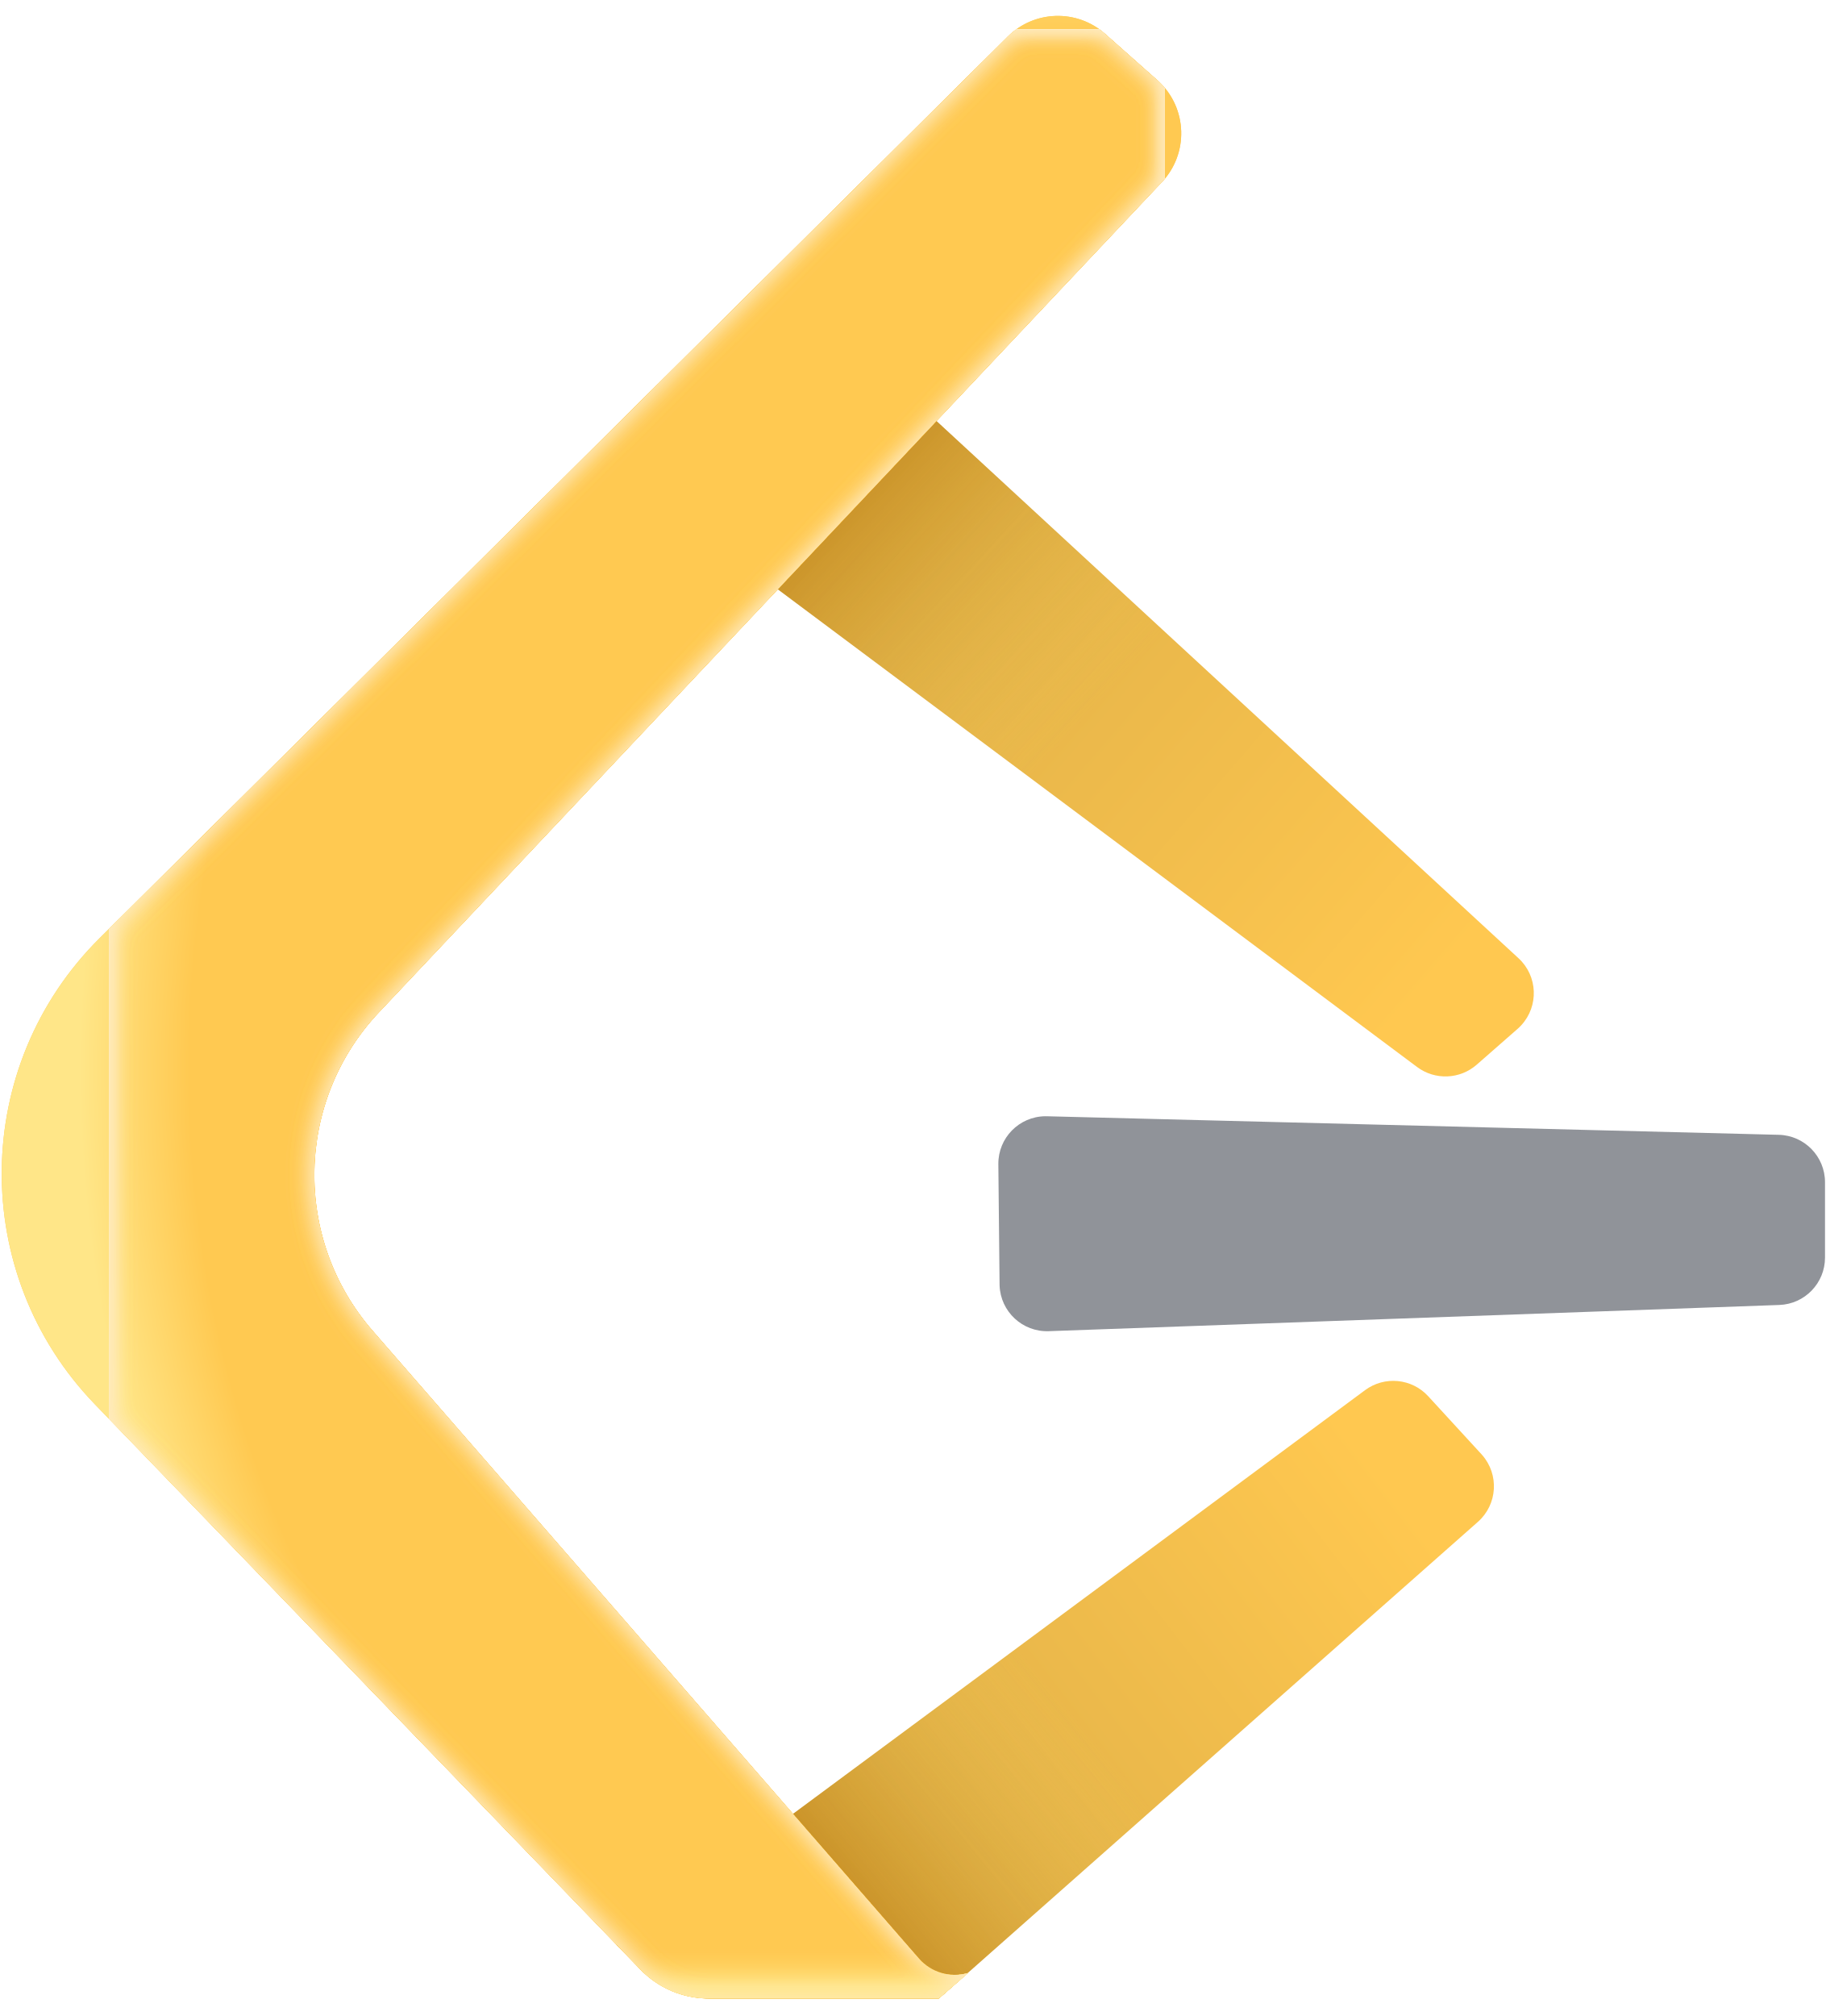
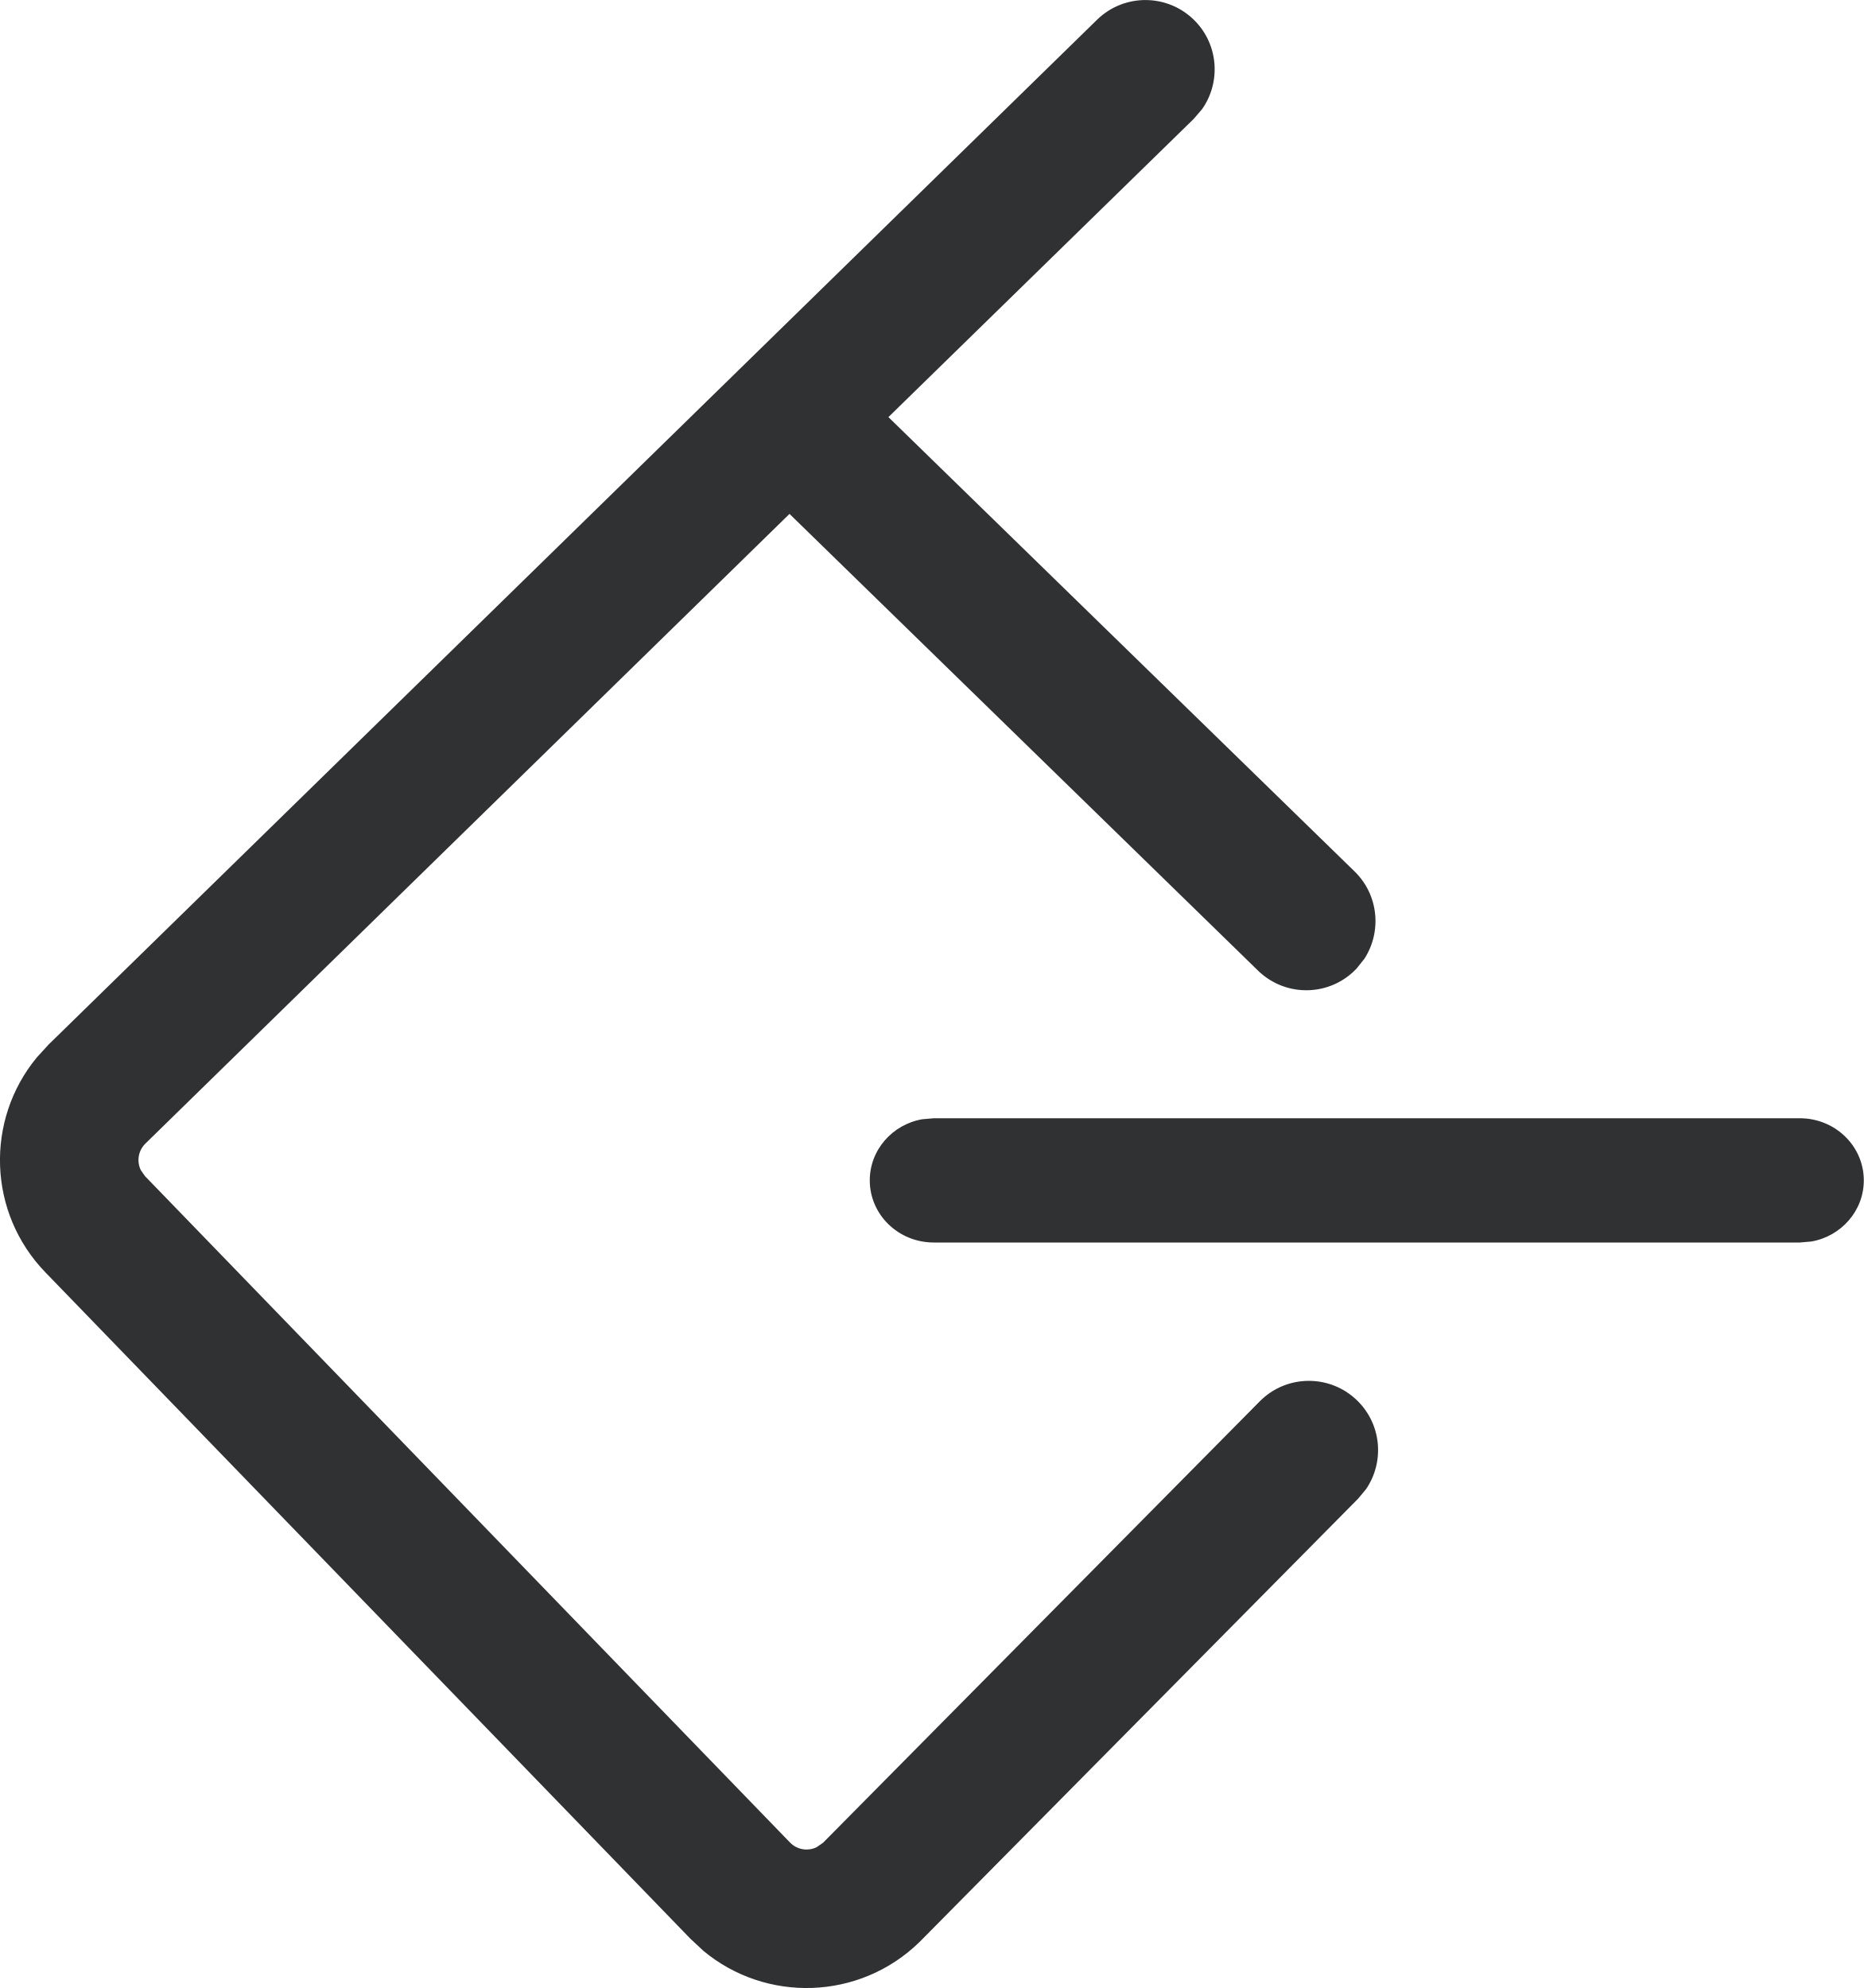
- <svg xmlns="http://www.w3.org/2000/svg" xmlns:xlink="http://www.w3.org/1999/xlink" width="77px" height="85px" viewBox="0 0 77 85" version="1.1">
-   <defs>
-     <linearGradient x1="95.105%" y1="78.28%" x2="17.326%" y2="20.058%" id="linearGradient-1">
-       <stop stop-color="#FFC850" offset="0%" />
-       <stop stop-color="#DBAC46" offset="100%" />
-     </linearGradient>
-     <linearGradient x1="50.923%" y1="47.103%" x2="17.326%" y2="20.058%" id="linearGradient-2">
-       <stop stop-color="#EED160" stop-opacity="0" offset="0%" />
-       <stop stop-color="#B8780A" offset="100%" />
-     </linearGradient>
-     <linearGradient x1="95.105%" y1="70.307%" x2="17.326%" y2="28.499%" id="linearGradient-3">
-       <stop stop-color="#FFC850" offset="0%" />
-       <stop stop-color="#DBAC46" offset="100%" />
-     </linearGradient>
-     <linearGradient x1="50.923%" y1="47.92%" x2="17.326%" y2="28.499%" id="linearGradient-4">
-       <stop stop-color="#EED160" stop-opacity="0" offset="0%" />
-       <stop stop-color="#B8780A" offset="100%" />
-     </linearGradient>
-     <path d="M48.091,1.982 L9.799,39.988 C4.365,45.382 4.272,54.14 9.589,59.648 L32.598,83.483 C33.352,84.264 34.39,84.705 35.476,84.705 L45.182,84.705 L45.182,84.705 L46.425,83.624 L46.404,83.63 C45.658,83.843 44.856,83.605 44.347,83.02 L21.306,56.55 C17.929,52.671 18.045,46.863 21.574,43.122 L54.589,8.122 C55.726,6.916 55.67,5.018 54.465,3.881 C54.442,3.86 54.419,3.839 54.396,3.818 L52.194,1.866 C51.01,0.817 49.214,0.868 48.091,1.982 Z" id="path-5" />
-     <filter x="9.1%" y="0.7%" width="89.5%" height="99.9%" filterUnits="objectBoundingBox" id="filter-6">
-       <feGaussianBlur stdDeviation="0.5" in="SourceAlpha" result="shadowBlurInner1" />
-       <feOffset dx="0" dy="0" in="shadowBlurInner1" result="shadowOffsetInner1" />
-       <feComposite in="shadowOffsetInner1" in2="SourceAlpha" operator="arithmetic" k2="-1" k3="1" result="shadowInnerInner1" />
-       <feColorMatrix values="0 0 0 0 1   0 0 0 0 0.92   0 0 0 0 0.747  0 0 0 1 0" type="matrix" in="shadowInnerInner1" />
-     </filter>
-     <radialGradient cx="88.676%" cy="52.739%" fx="88.676%" fy="52.739%" r="81.811%" gradientTransform="translate(0.886764,0.52739),scale(1,0.669522),rotate(9.155165),scale(1,1.05464),translate(-0.886764,-0.52739)" id="radialGradient-7">
-       <stop stop-color="#FFC850" offset="0%" />
-       <stop stop-color="#FFC951" offset="88.68%" />
-       <stop stop-color="#FFE688" offset="100%" />
-     </radialGradient>
-     <path d="M48.091,1.982 L9.799,39.988 C4.365,45.382 4.272,54.14 9.589,59.648 L32.598,83.483 C33.352,84.264 34.39,84.705 35.476,84.705 L45.182,84.705 L45.182,84.705 L46.425,83.624 L46.404,83.63 C45.658,83.843 44.856,83.605 44.347,83.02 L21.306,56.55 C17.929,52.671 18.045,46.863 21.574,43.122 L54.589,8.122 C55.726,6.916 55.67,5.018 54.465,3.881 C54.442,3.86 54.419,3.839 54.396,3.818 L52.194,1.866 C51.01,0.817 49.214,0.868 48.091,1.982 Z" id="path-8" />
-     <filter x="9.1%" y="0.7%" width="89.5%" height="99.9%" filterUnits="objectBoundingBox" id="filter-9">
-       <feGaussianBlur stdDeviation="0.5" in="SourceAlpha" result="shadowBlurInner1" />
-       <feOffset dx="0" dy="0" in="shadowBlurInner1" result="shadowOffsetInner1" />
-       <feComposite in="shadowOffsetInner1" in2="SourceAlpha" operator="arithmetic" k2="-1" k3="1" result="shadowInnerInner1" />
-       <feColorMatrix values="0 0 0 0 1   0 0 0 0 0.92   0 0 0 0 0.747  0 0 0 1 0" type="matrix" in="shadowInnerInner1" />
-     </filter>
-     <linearGradient x1="73.156%" y1="65.586%" x2="73.156%" y2="100%" id="linearGradient-10">
-       <stop stop-color="#FFC850" stop-opacity="0" offset="0%" />
-       <stop stop-color="#FFC951" stop-opacity="0" offset="93.919%" />
-       <stop stop-color="#FFE688" offset="100%" />
-     </linearGradient>
-     <path d="M48.091,1.982 L9.799,39.988 C4.365,45.382 4.272,54.14 9.589,59.648 L32.598,83.483 C33.352,84.264 34.39,84.705 35.476,84.705 L45.182,84.705 L45.182,84.705 L46.425,83.624 L46.404,83.63 C45.658,83.843 44.856,83.605 44.347,83.02 L21.306,56.55 C17.929,52.671 18.045,46.863 21.574,43.122 L54.589,8.122 C55.726,6.916 55.67,5.018 54.465,3.881 C54.442,3.86 54.419,3.839 54.396,3.818 L52.194,1.866 C51.01,0.817 49.214,0.868 48.091,1.982 Z" id="path-11" />
-     <filter x="9.1%" y="0.7%" width="89.5%" height="99.9%" filterUnits="objectBoundingBox" id="filter-12">
-       <feGaussianBlur stdDeviation="0.5" in="SourceAlpha" result="shadowBlurInner1" />
-       <feOffset dx="0" dy="0" in="shadowBlurInner1" result="shadowOffsetInner1" />
-       <feComposite in="shadowOffsetInner1" in2="SourceAlpha" operator="arithmetic" k2="-1" k3="1" result="shadowInnerInner1" />
-       <feColorMatrix values="0 0 0 0 1   0 0 0 0 0.92   0 0 0 0 0.747  0 0 0 1 0" type="matrix" in="shadowInnerInner1" />
-     </filter>
-   </defs>
+ <svg xmlns="http://www.w3.org/2000/svg" width="15px" height="16px" viewBox="0 0 15 16" version="1.1">
  <g id="Page-1" stroke="none" stroke-width="1" fill="none" fill-rule="evenodd">
-     <g id="Artboard" transform="translate(-448, -253)">
-       <g id="Group-2" transform="translate(442.4109, 252.5587)">
-         <path d="M42.554,15.435 L69.459,41.145 C70.258,41.908 70.286,43.174 69.523,43.972 C69.474,44.024 69.423,44.072 69.369,44.118 L67.617,45.6 C66.896,46.21 65.847,46.232 65.1,45.654 L33.599,21.252 L33.599,21.252 L42.554,15.435 Z" id="Path-6" fill="url(#linearGradient-1)" transform="translate(52.33291, 31.04048) rotate(-1) translate(-52.33291, -31.04048) " />
-         <path d="M42.554,15.435 L69.459,41.145 C70.258,41.908 70.286,43.174 69.523,43.972 C69.474,44.024 69.423,44.072 69.369,44.118 L67.617,45.6 C66.896,46.21 65.847,46.232 65.1,45.654 L33.599,21.252 L33.599,21.252 L42.554,15.435 Z" id="Path-6" fill="url(#linearGradient-2)" opacity="0.575" transform="translate(52.33291, 31.04048) rotate(-1) translate(-52.33291, -31.04048) " />
-         <path d="M45.182,57.983 L67.919,78.082 C68.747,78.814 68.824,80.078 68.093,80.906 C68.085,80.915 68.076,80.924 68.068,80.934 L65.822,83.379 C65.13,84.133 63.981,84.243 63.159,83.634 L31.589,60.256 L31.589,60.256 L32.777,59.108 C33.522,58.387 34.519,57.983 35.557,57.983 L45.182,57.983 L45.182,57.983 Z" id="Path-6-Copy" fill="url(#linearGradient-3)" transform="translate(50.51749, 71.34433) scale(-1, 1) rotate(-180) translate(-50.51749, -71.34433) " />
-         <path d="M45.182,57.983 L67.919,78.082 C68.747,78.814 68.824,80.078 68.093,80.906 C68.085,80.915 68.076,80.924 68.068,80.934 L65.822,83.379 C65.13,84.133 63.981,84.243 63.159,83.634 L31.589,60.256 L31.589,60.256 L32.777,59.108 C33.522,58.387 34.519,57.983 35.557,57.983 L45.182,57.983 L45.182,57.983 Z" id="Path-6-Copy" fill="url(#linearGradient-4)" opacity="0.575" transform="translate(50.51749, 71.34433) scale(-1, 1) rotate(-180) translate(-50.51749, -71.34433) " />
-         <g id="Path-5">
-           <use fill="#FFC850" fill-rule="evenodd" xlink:href="#path-5" />
-           <use fill="black" fill-opacity="1" filter="url(#filter-6)" xlink:href="#path-5" />
-         </g>
-         <g id="Path-5">
-           <use fill="url(#radialGradient-7)" fill-rule="evenodd" xlink:href="#path-8" />
-           <use fill="black" fill-opacity="1" filter="url(#filter-9)" xlink:href="#path-8" />
-         </g>
-         <g id="Path-5">
-           <use fill="url(#linearGradient-10)" fill-rule="evenodd" xlink:href="#path-11" />
-           <use fill="black" fill-opacity="1" filter="url(#filter-12)" xlink:href="#path-11" />
-         </g>
-         <path d="M57.227,38.294 L78.498,60.671 C79.246,61.458 79.23,62.696 78.463,63.463 L76.217,65.709 C75.456,66.471 74.228,66.493 73.44,65.759 L50.871,44.753 C50.062,44 50.017,42.735 50.769,41.926 C50.781,41.914 50.793,41.901 50.805,41.889 L54.349,38.272 C55.122,37.483 56.388,37.47 57.177,38.243 C57.194,38.26 57.211,38.276 57.227,38.294 Z" id="Path-6" fill="#909399" transform="translate(64.6052, 51.93268) rotate(-45) translate(-64.6052, -51.93268) " />
-       </g>
+     <g id="Artboard" transform="translate(-439, -612)" fill="#303133" fill-rule="nonzero">
+       <path d="M448.617,612.168 C448.808,612.363 448.826,612.664 448.674,612.879 L448.608,612.956 L446.15,615.357 L449.895,619.007 C450.094,619.195 450.124,619.494 449.981,619.716 L449.918,619.795 C449.707,620.019 449.355,620.029 449.131,619.818 L449.131,619.818 L445.354,616.136 L440.17,621.204 C440.112,621.261 440.099,621.347 440.133,621.417 L440.167,621.466 L445.358,626.829 C445.415,626.888 445.502,626.901 445.572,626.867 L445.621,626.833 L445.624,626.831 L449.138,623.279 C449.354,623.06 449.707,623.058 449.926,623.275 C450.12,623.467 450.143,623.767 449.994,623.985 L449.93,624.062 L446.416,627.614 L446.396,627.634 C445.914,628.1 445.165,628.12 444.661,627.701 L444.557,627.604 L439.366,622.241 C438.901,621.761 438.88,621.015 439.296,620.511 L439.391,620.407 L447.829,612.159 C448.049,611.944 448.402,611.948 448.617,612.168 Z M446.515,621 L453.485,621 C453.77,621 454,621.224 454,621.5 C454,621.745 453.818,621.95 453.578,621.992 L453.485,622 L446.515,622 C446.23,622 446,621.776 446,621.5 C446,621.255 446.182,621.05 446.422,621.008 L446.515,621 L453.485,621 Z" id="Combined-Shape" />
    </g>
  </g>
</svg>
